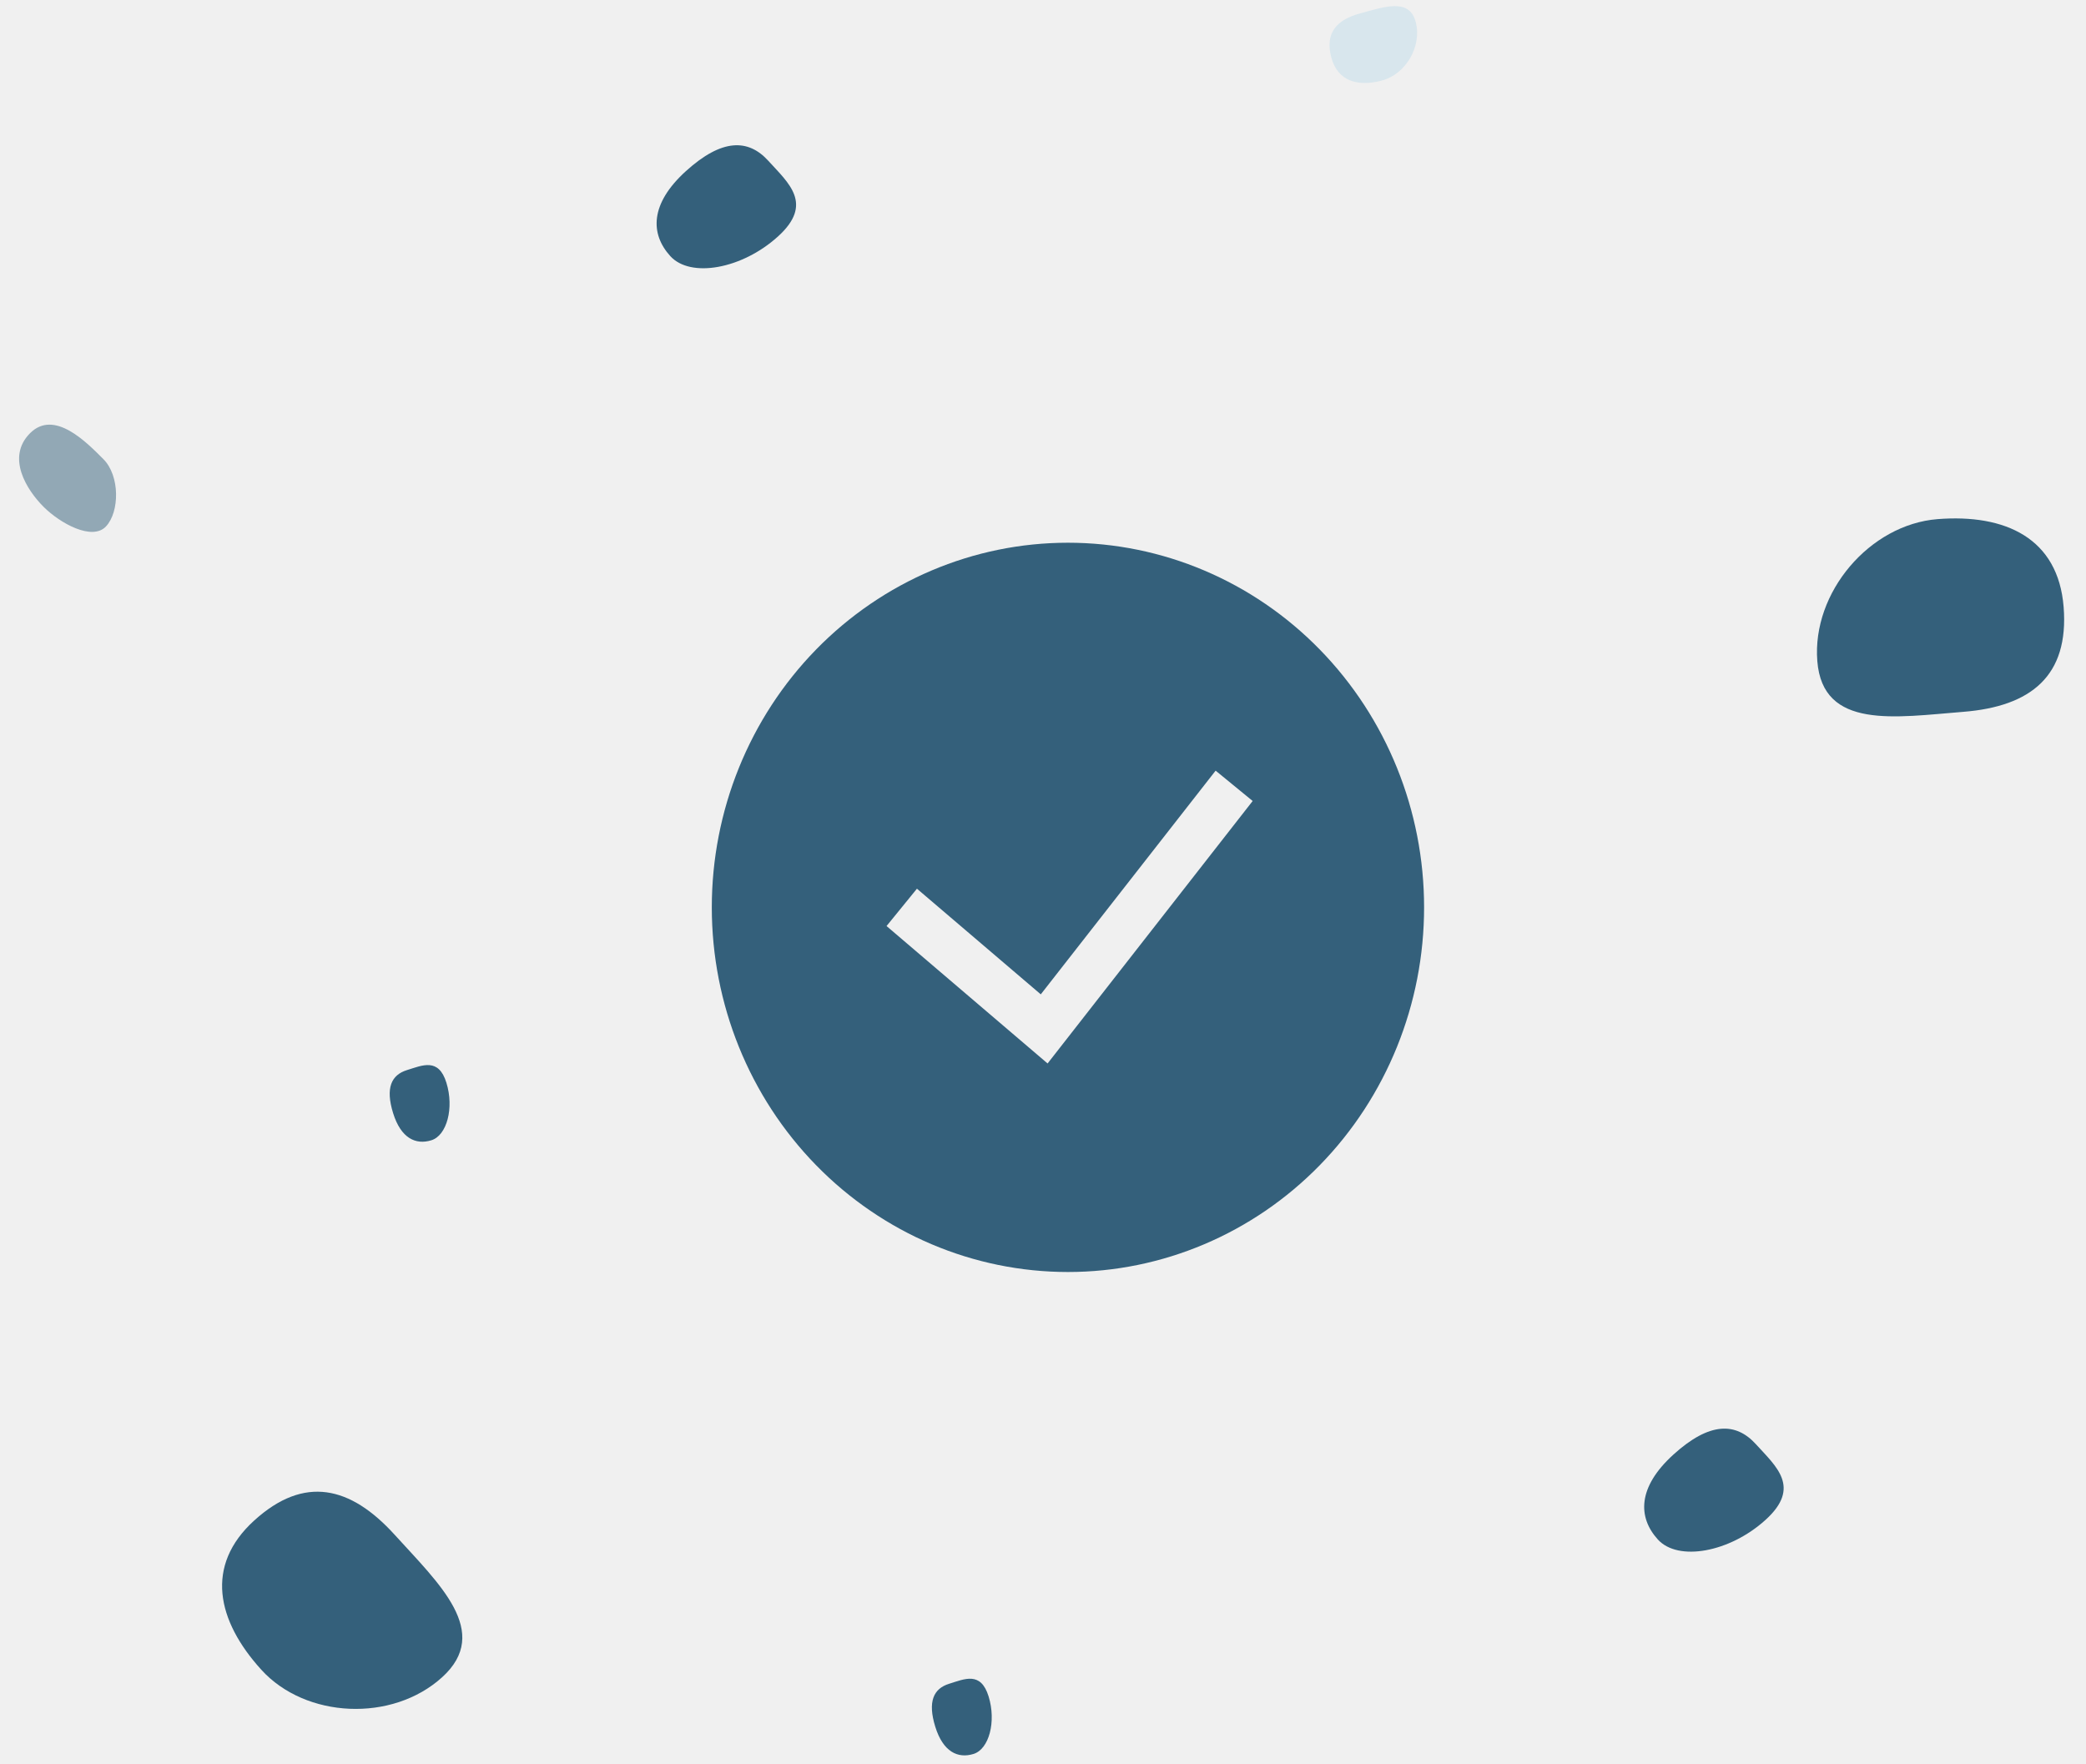
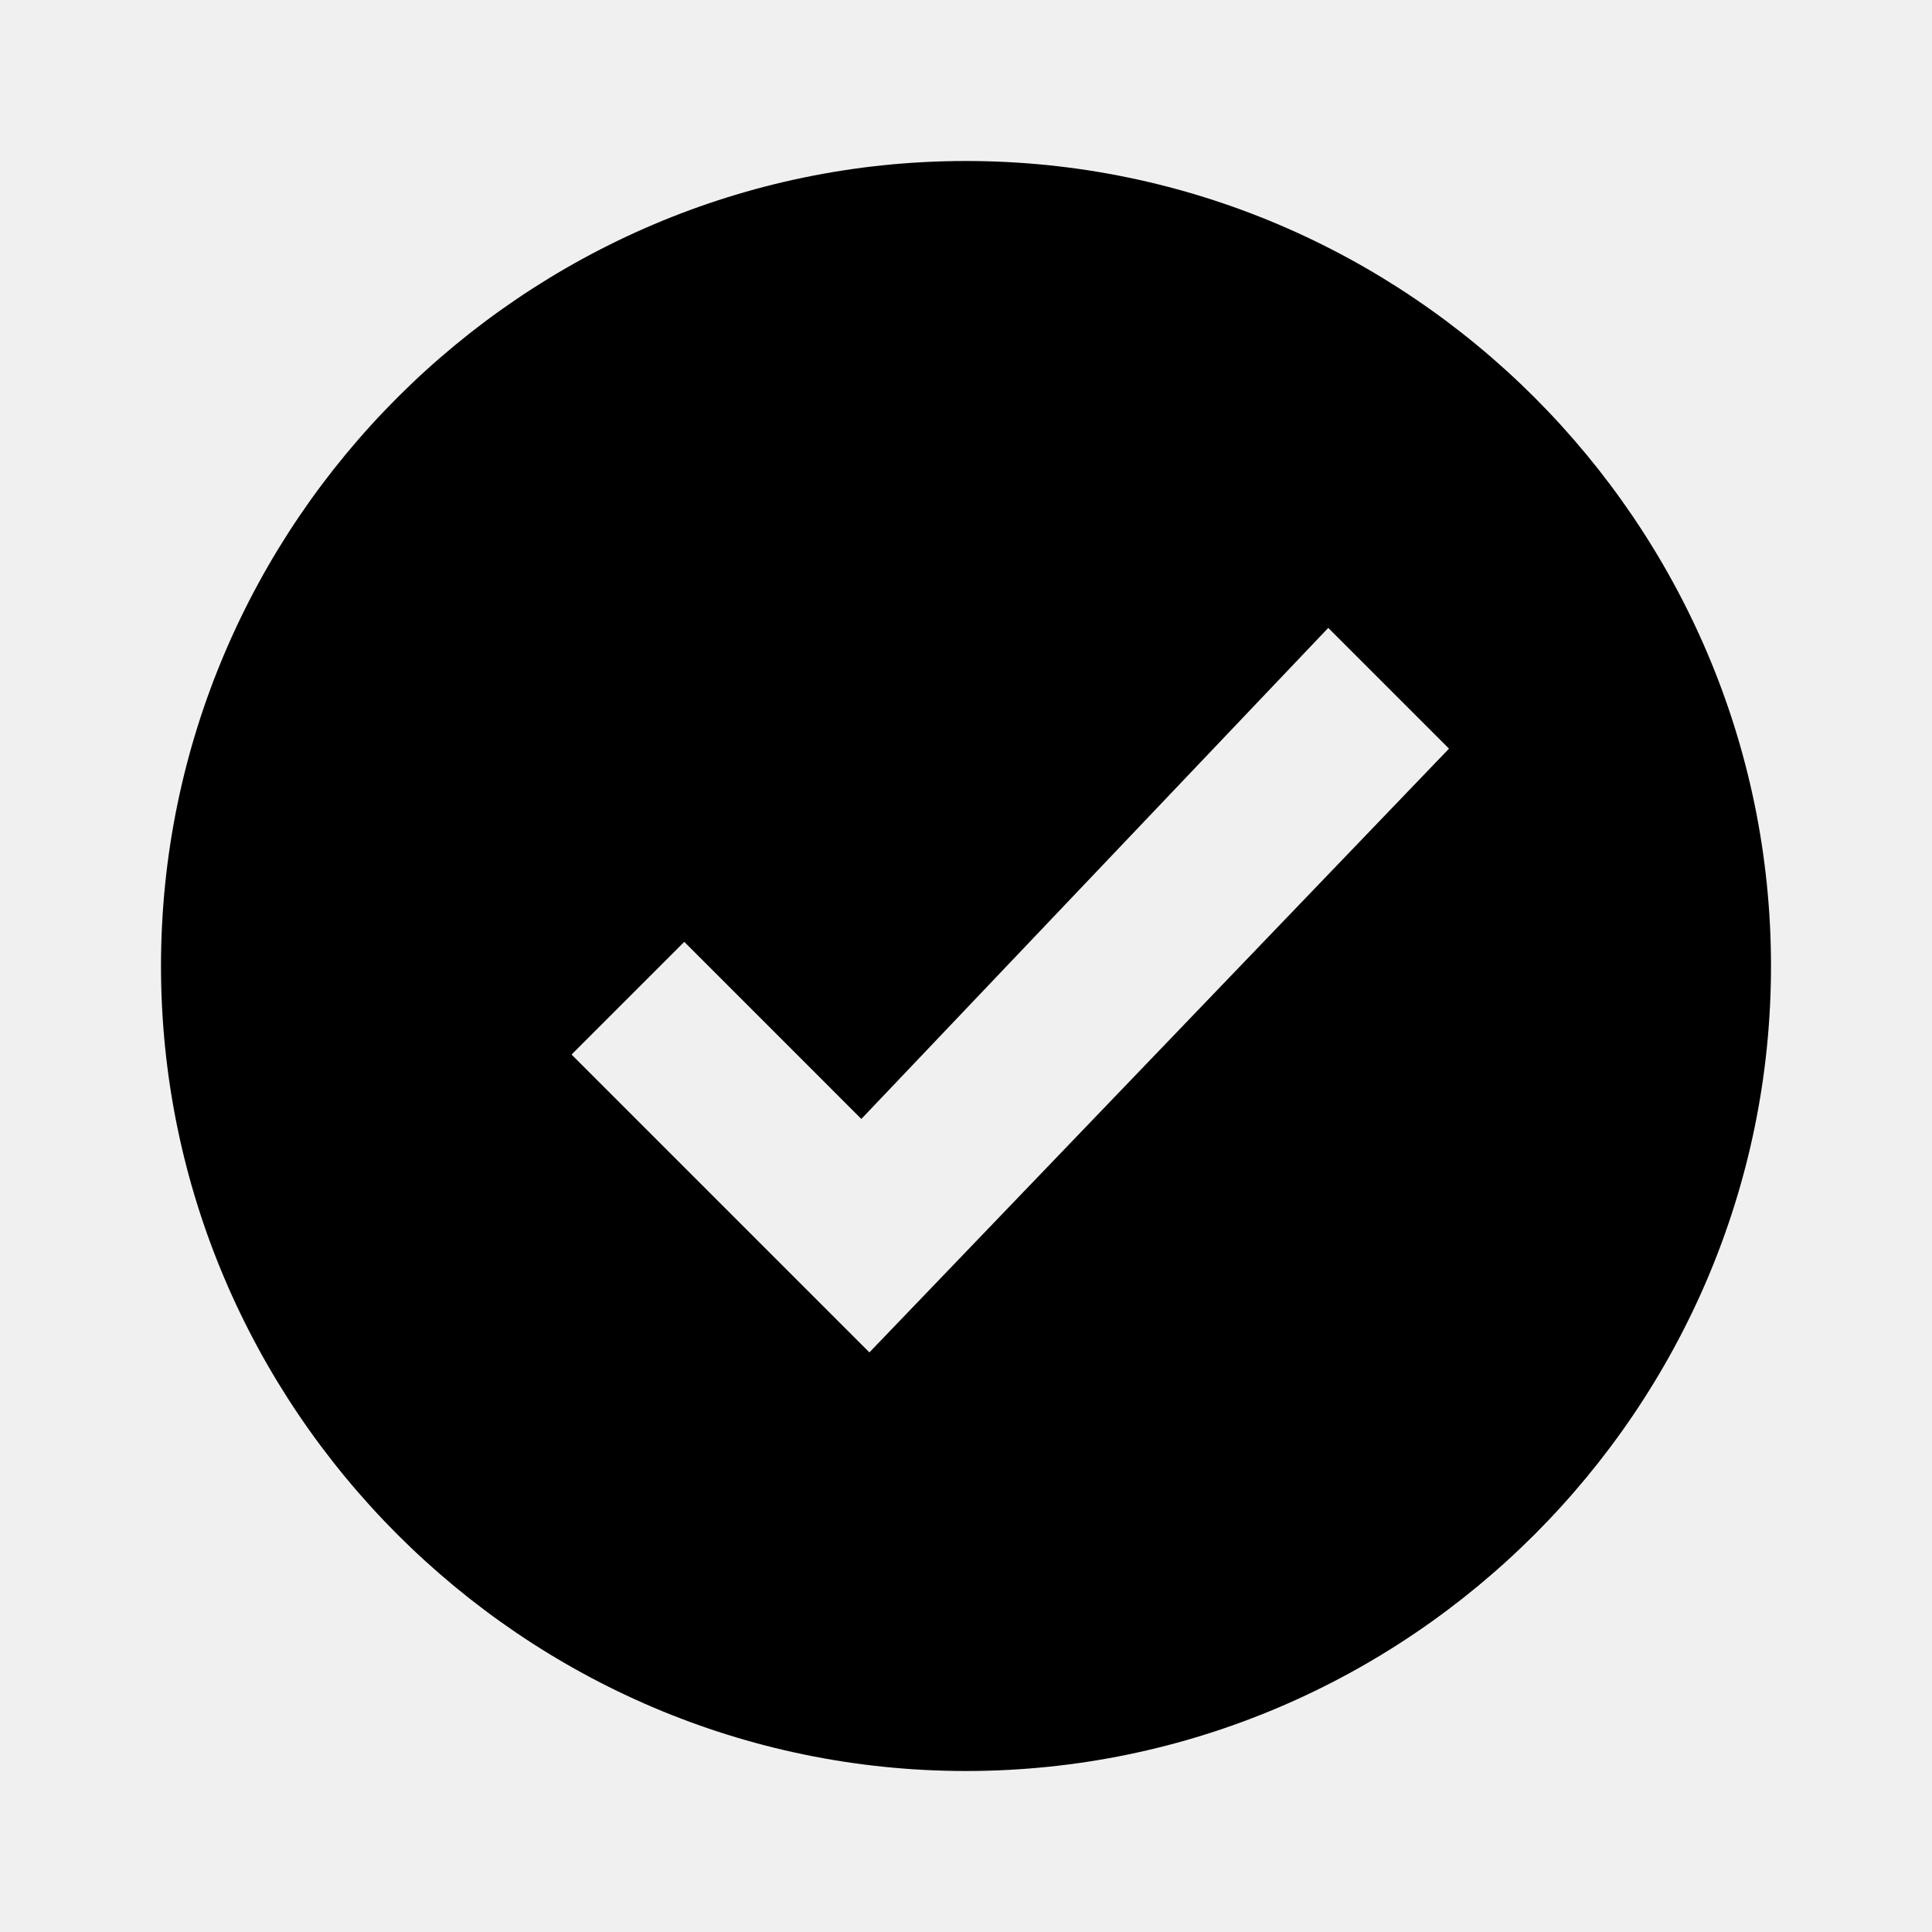
- <svg xmlns="http://www.w3.org/2000/svg" width="123" height="104" viewBox="0 0 123 104" fill="none">
-   <path d="M58.292 100.022C58.752 101.509 58.322 103.131 57.404 103.416C56.485 103.7 55.609 103.299 55.148 101.812C54.688 100.326 55.047 99.562 55.966 99.278C56.885 98.993 57.831 98.535 58.292 100.022Z" fill="#34607B" />
-   <path d="M104.105 89.614C101.983 91.539 98.943 92.082 97.754 90.771C96.564 89.46 96.552 87.687 98.675 85.762C100.797 83.838 102.35 83.845 103.539 85.156C104.728 86.468 106.227 87.69 104.105 89.614Z" fill="#34607B" />
-   <path d="M26.07 98.894C23.127 101.563 18.018 101.33 15.405 98.448C12.791 95.566 12.054 92.314 14.997 89.645C17.939 86.977 20.664 87.617 23.277 90.499C25.891 93.382 29.012 96.226 26.07 98.894Z" fill="#34607B" />
-   <path d="M26.322 63.84C26.783 65.326 26.353 66.948 25.434 67.233C24.515 67.518 23.639 67.117 23.179 65.63C22.718 64.143 23.078 63.38 23.996 63.095C24.915 62.811 25.861 62.353 26.322 63.84Z" fill="#34607B" />
-   <path d="M107.157 38.982C106.836 34.925 110.246 30.926 114.245 30.609C118.243 30.293 121.36 31.73 121.681 35.788C122.003 39.845 119.762 41.654 115.764 41.971C111.765 42.287 107.478 43.039 107.157 38.982Z" fill="#34607B" />
-   <path d="M6.248 31.04C5.438 31.902 3.546 30.861 2.566 29.88C1.586 28.9 0.345 26.969 1.774 25.541C3.202 24.112 5.115 26.089 6.095 27.07C7.075 28.05 7.058 30.178 6.248 31.04Z" fill="#34607B" fill-opacity="0.5" />
-   <path d="M45.873 13.943C43.751 15.867 40.711 16.411 39.522 15.099C38.333 13.788 38.321 12.015 40.443 10.091C42.566 8.166 44.118 8.174 45.307 9.485C46.496 10.796 47.996 12.018 45.873 13.943Z" fill="#34607B" />
-   <path d="M83.475 1.287C83.858 2.715 82.904 4.368 81.497 4.745C80.09 5.123 78.882 4.815 78.499 3.387C78.117 1.959 78.797 1.165 80.204 0.788C81.612 0.411 83.093 -0.14 83.475 1.287Z" fill="#0091D8" fill-opacity="0.1" />
-   <g clip-path="url(#clip0_52_2018)">
-     <path fill-rule="evenodd" clip-rule="evenodd" d="M41.971 53.5C41.971 47.798 44.183 42.329 48.121 38.297C52.06 34.265 57.401 32 62.971 32C68.54 32 73.882 34.265 77.82 38.297C81.758 42.329 83.971 47.798 83.971 53.5C83.971 59.202 81.758 64.671 77.82 68.703C73.882 72.735 68.54 75 62.971 75C57.401 75 52.06 72.735 48.121 68.703C44.183 64.671 41.971 59.202 41.971 53.5V53.5ZM61.772 62.702L73.863 47.228L71.679 45.439L61.369 58.629L54.067 52.399L52.275 54.601L61.772 62.705V62.702Z" fill="#34607B" />
-   </g>
-   <defs>
-     <clipPath id="clip0_52_2018">
-       <rect width="42" height="43" fill="white" transform="translate(41.9707 32)" />
-     </clipPath>
-   </defs>
+ <svg xmlns="http://www.w3.org/2000/svg" fill="#000000" version="1.1" id="Layer_1" viewBox="0 0 24 24" xml:space="preserve">
+   <style type="text/css">
+ 	.st0{fill:none;}
+ </style>
+   <path d="M12,2C6.5,2,2,6.5,2,12s4.5,10,10,10s10-4.5,10-10S17.5,2,12,2z M10.8,16.8l-3.7-3.7l1.4-1.4l2.2,2.2l5.8-6.1L18,9.3  L10.8,16.8z" />
+   <rect class="st0" width="24" height="24" />
</svg>
